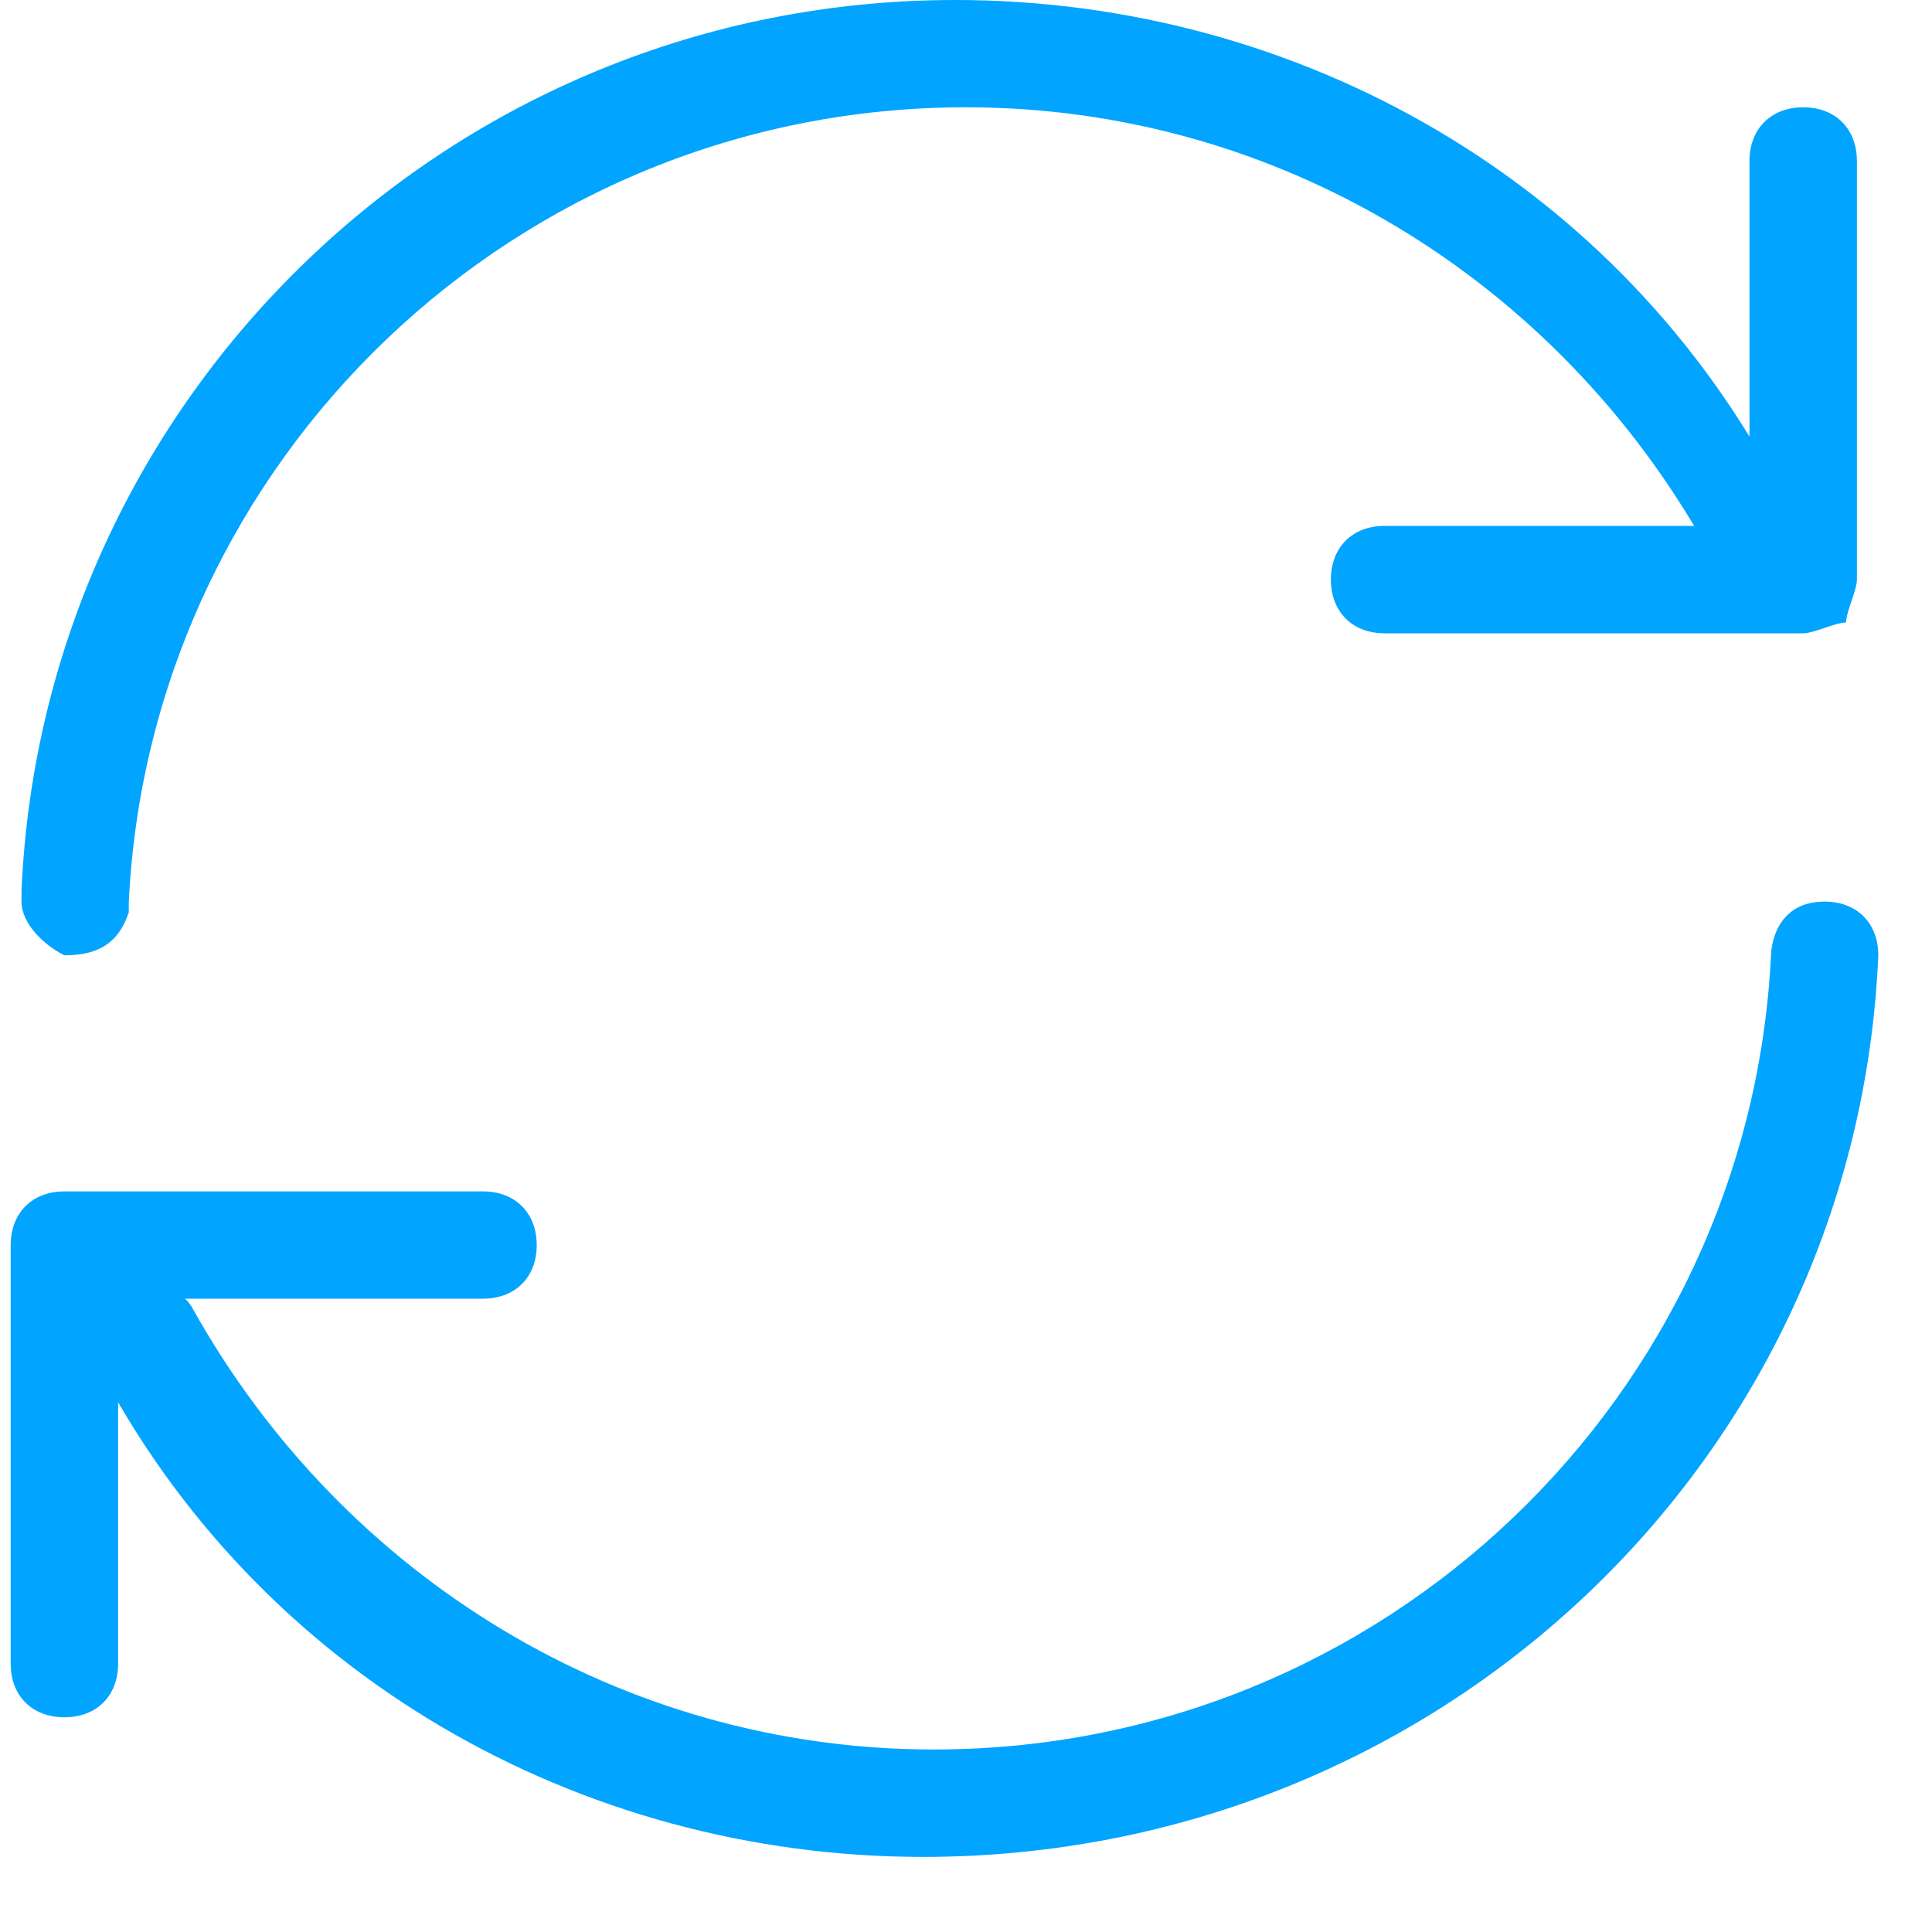
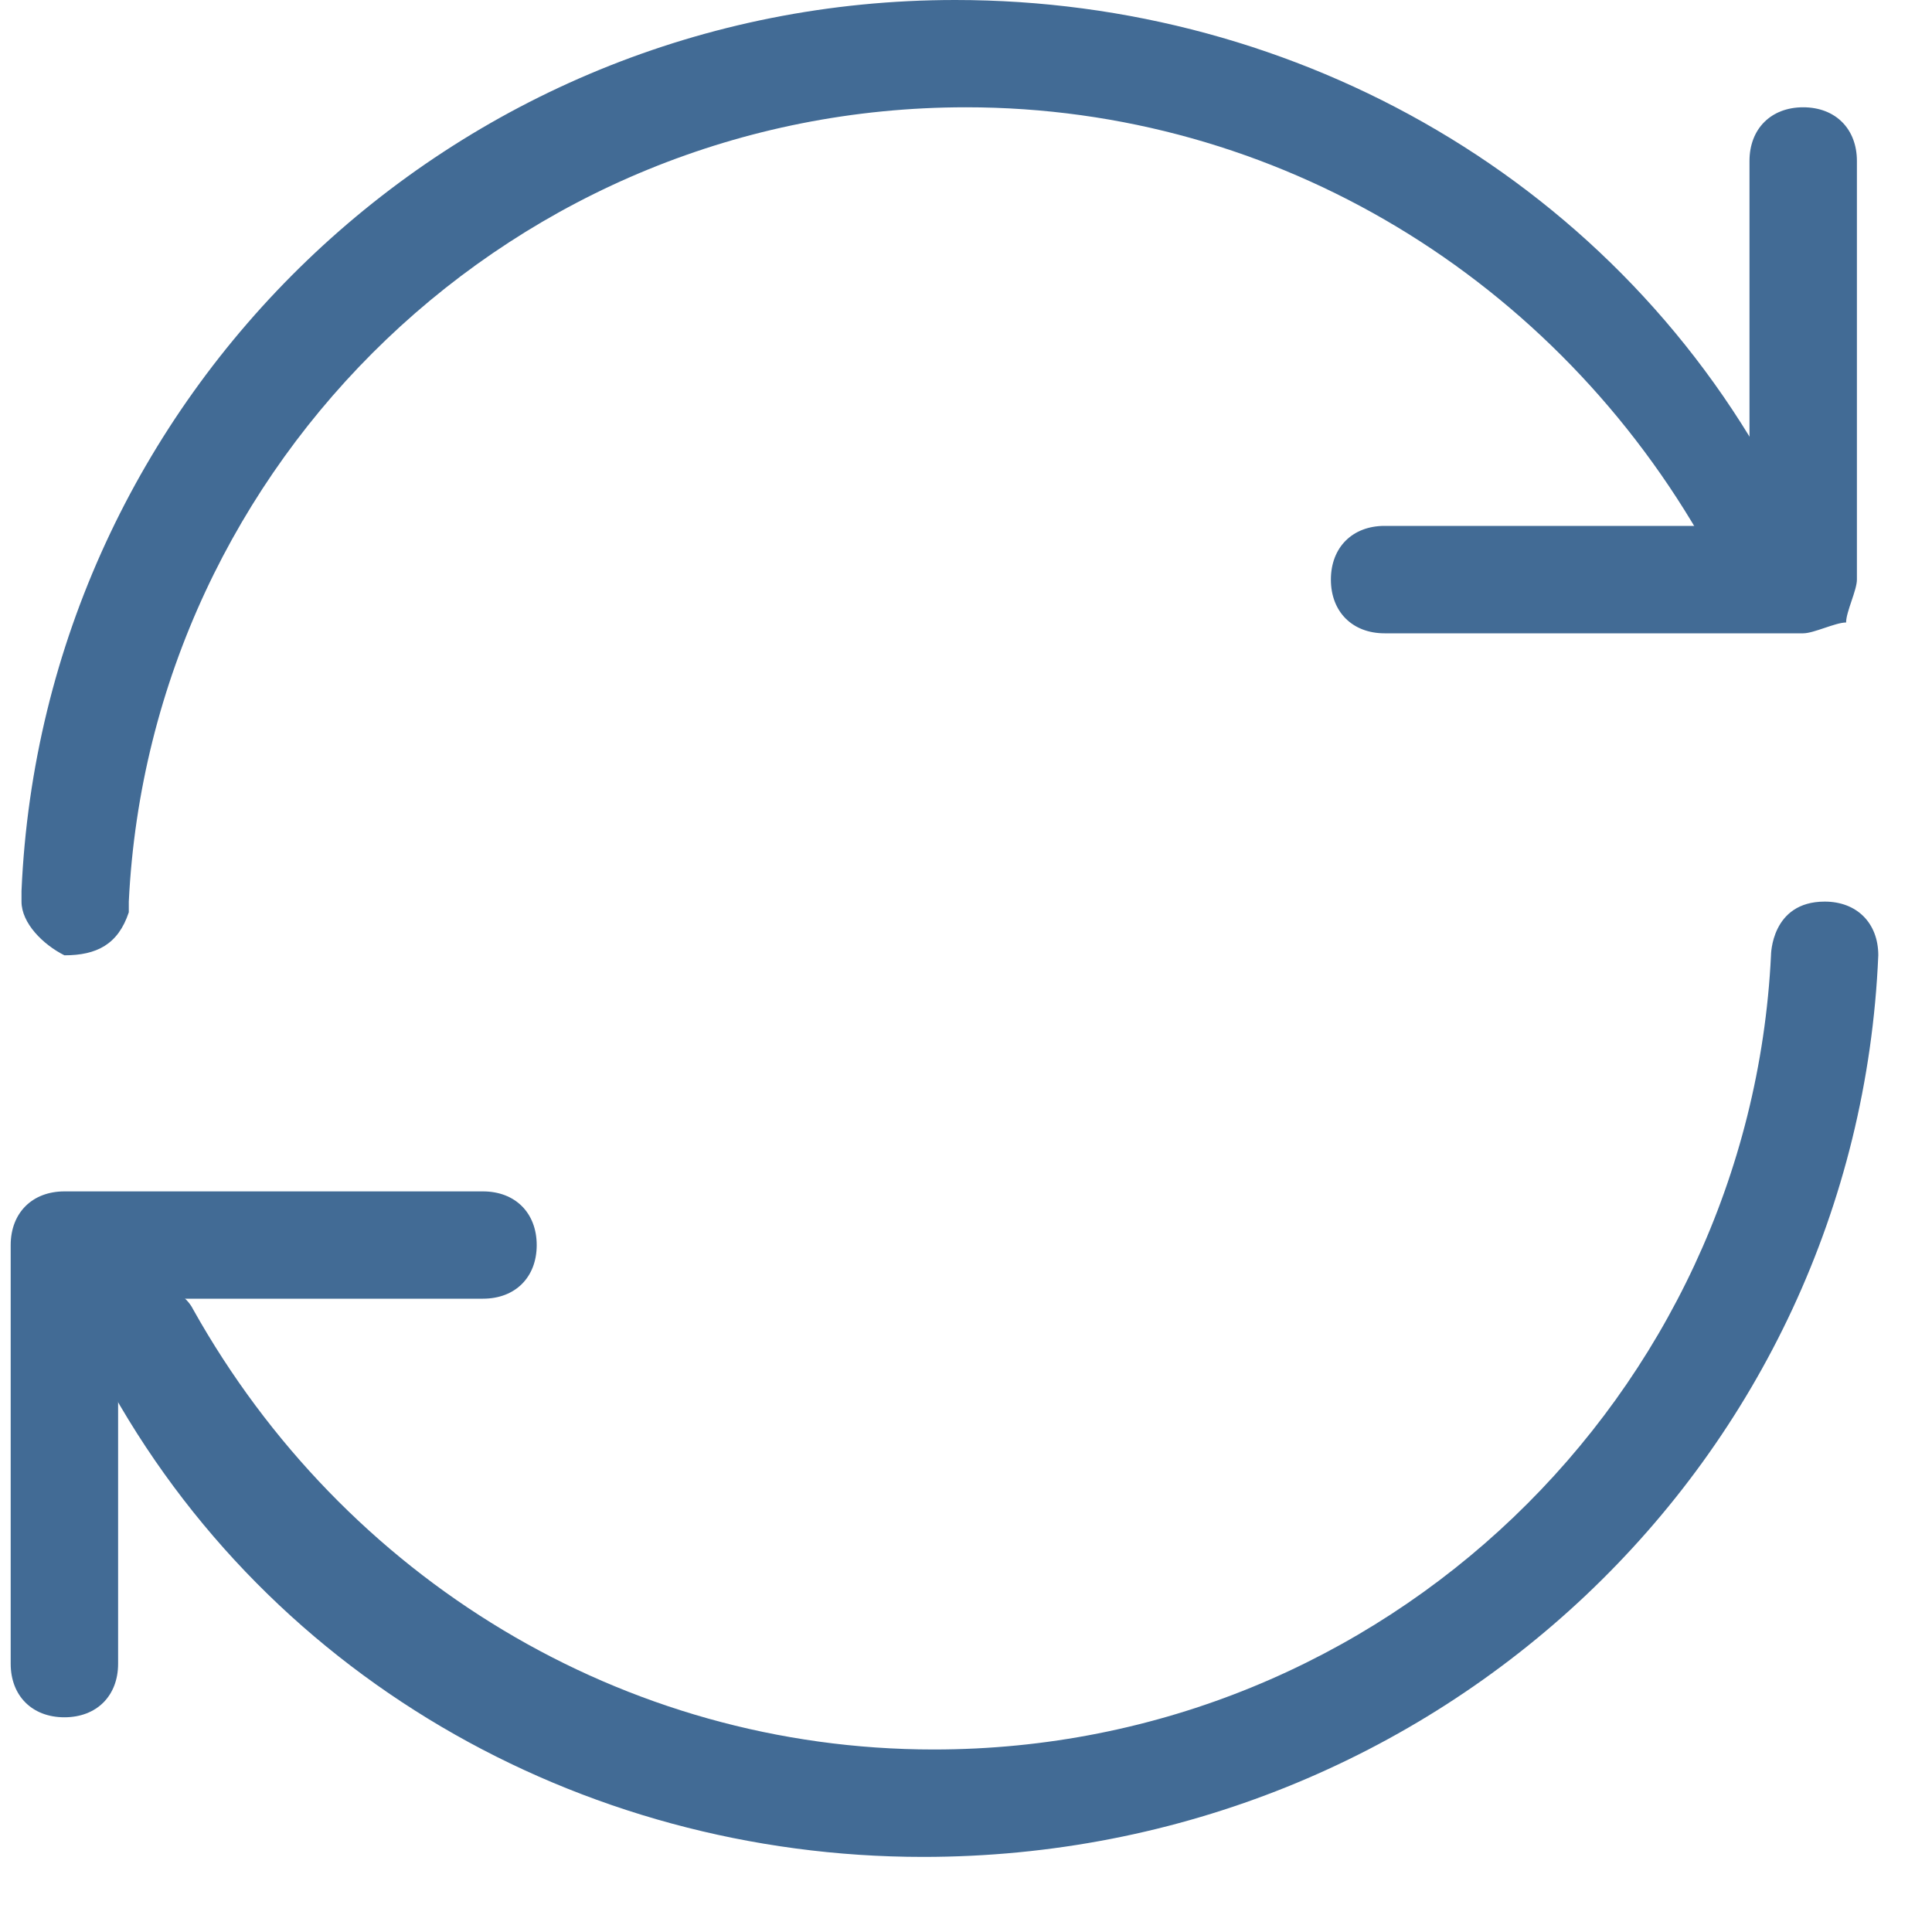
<svg xmlns="http://www.w3.org/2000/svg" width="15px" height="15px" viewBox="0 0 15 15" version="1.1">
  <defs />
  <g id="Page-1" stroke="none" stroke-width="1" fill="none" fill-rule="evenodd">
-     <g id="Identi_Wireframe" transform="translate(-535, -4323)" fill="#01A4FF">
+     <g id="Identi_Wireframe" transform="translate(-535, -4323)" fill="#426B95">
      <g id="Contact-us" transform="translate(0, 3651)">
        <g id="Group-5" transform="translate(335, 111)">
          <g id="Contact-form" transform="translate(0, 128)">
            <g id="Enter-code" transform="translate(0, 341)">
              <g id="Refresh" transform="translate(200, 92)">
                <g id="refresh-icon">
                  <path d="M14,4.917 L14,4.917 L10.75,4.917 C10.5,4.917 10.333,4.75 10.333,4.5 C10.333,4.25 10.5,4.083 10.75,4.083 L10.75,4.083 L13.583,4.083 L13.583,1.25 C13.583,1 13.75,0.833 14,0.833 L14,0.833 C14.25,0.833 14.417,1 14.417,1.25 L14.417,4.5 C14.417,4.583 14.333,4.75 14.333,4.833 C14.25,4.833 14.083,4.917 14,4.917 L14,4.917 Z" id="Shape" />
                  <path d="M0.5,13.333 C0.25,13.333 0.083,13.167 0.083,12.917 L0.083,9.667 C0.083,9.417 0.25,9.25 0.5,9.25 L0.5,9.25 L3.75,9.25 C4,9.25 4.167,9.417 4.167,9.667 C4.167,9.917 4,10.083 3.75,10.083 L3.75,10.083 L0.917,10.083 L0.917,12.917 C0.917,13.167 0.75,13.333 0.5,13.333 L0.5,13.333 Z" id="Shape" />
                  <path d="M13.833,3.833 C12.583,1.417 10.083,0 7.417,0 C3.5,0 0.333,3.083 0.167,6.917 L0.167,7 C0.167,7.167 0.333,7.333 0.5,7.417 C0.75,7.417 0.917,7.333 1,7.083 L1,7 C1.167,3.583 4,0.833 7.5,0.833 C9.917,0.833 12.083,2.167 13.25,4.25 C13.333,4.417 13.583,4.5 13.833,4.417 C13.917,4.333 14,4 13.833,3.833 L13.833,3.833 Z" id="Shape" />
-                   <path d="M14.583,7.417 C14.583,7.167 14.417,7 14.167,7 C13.75,7 13.75,7.417 13.75,7.417 C13.583,10.833 10.75,13.583 7.25,13.583 C4.833,13.583 2.667,12.25 1.5,10.167 C1.417,10 1.167,9.917 0.917,10 C0.75,10.083 0.667,10.333 0.75,10.583 C2,13 4.5,14.417 7.167,14.417 C11.167,14.417 14.417,11.333 14.583,7.417 L14.583,7.417 L14.583,7.417 Z" id="Shape" />
+                   <path d="M14.167,7 C13.75,7 13.75,7.417 13.75,7.417 C13.583,10.833 10.75,13.583 7.25,13.583 C4.833,13.583 2.667,12.25 1.5,10.167 C1.417,10 1.167,9.917 0.917,10 C0.75,10.083 0.667,10.333 0.75,10.583 C2,13 4.5,14.417 7.167,14.417 C11.167,14.417 14.417,11.333 14.583,7.417 C14.583,7.167 14.417,7 14.167,7 Z" id="Shape" />
                </g>
              </g>
            </g>
          </g>
        </g>
      </g>
    </g>
  </g>
</svg>
